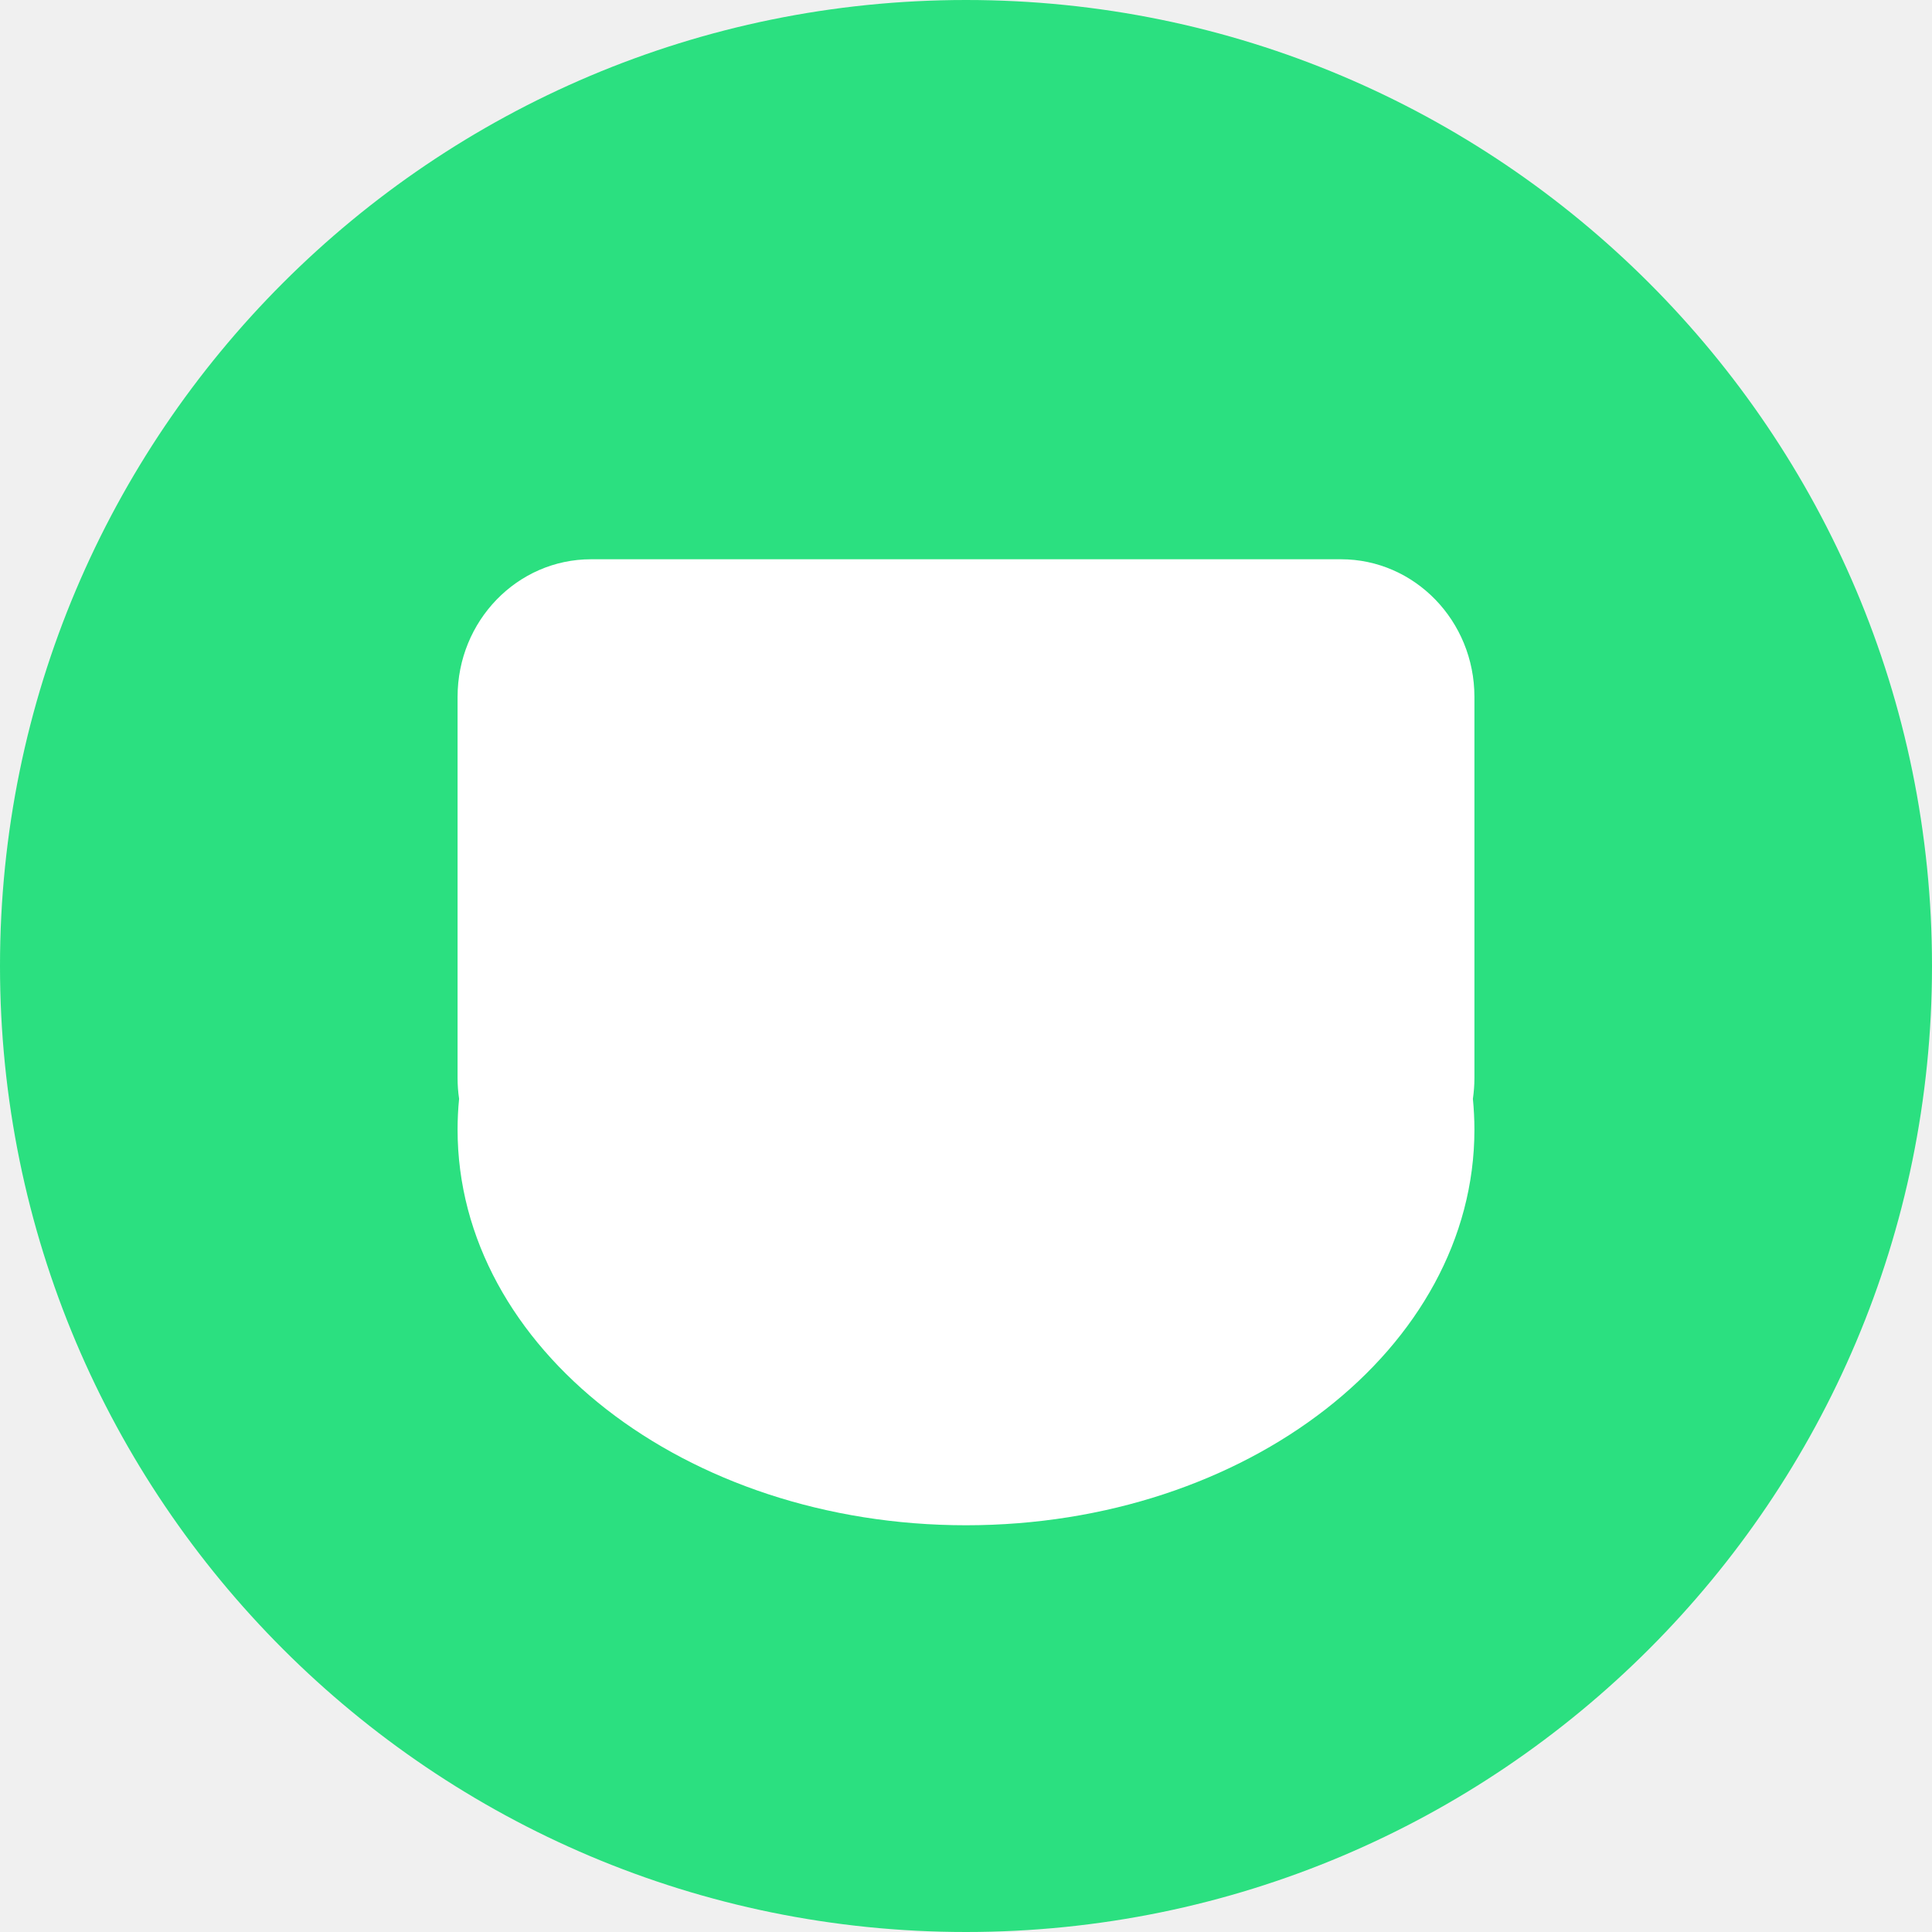
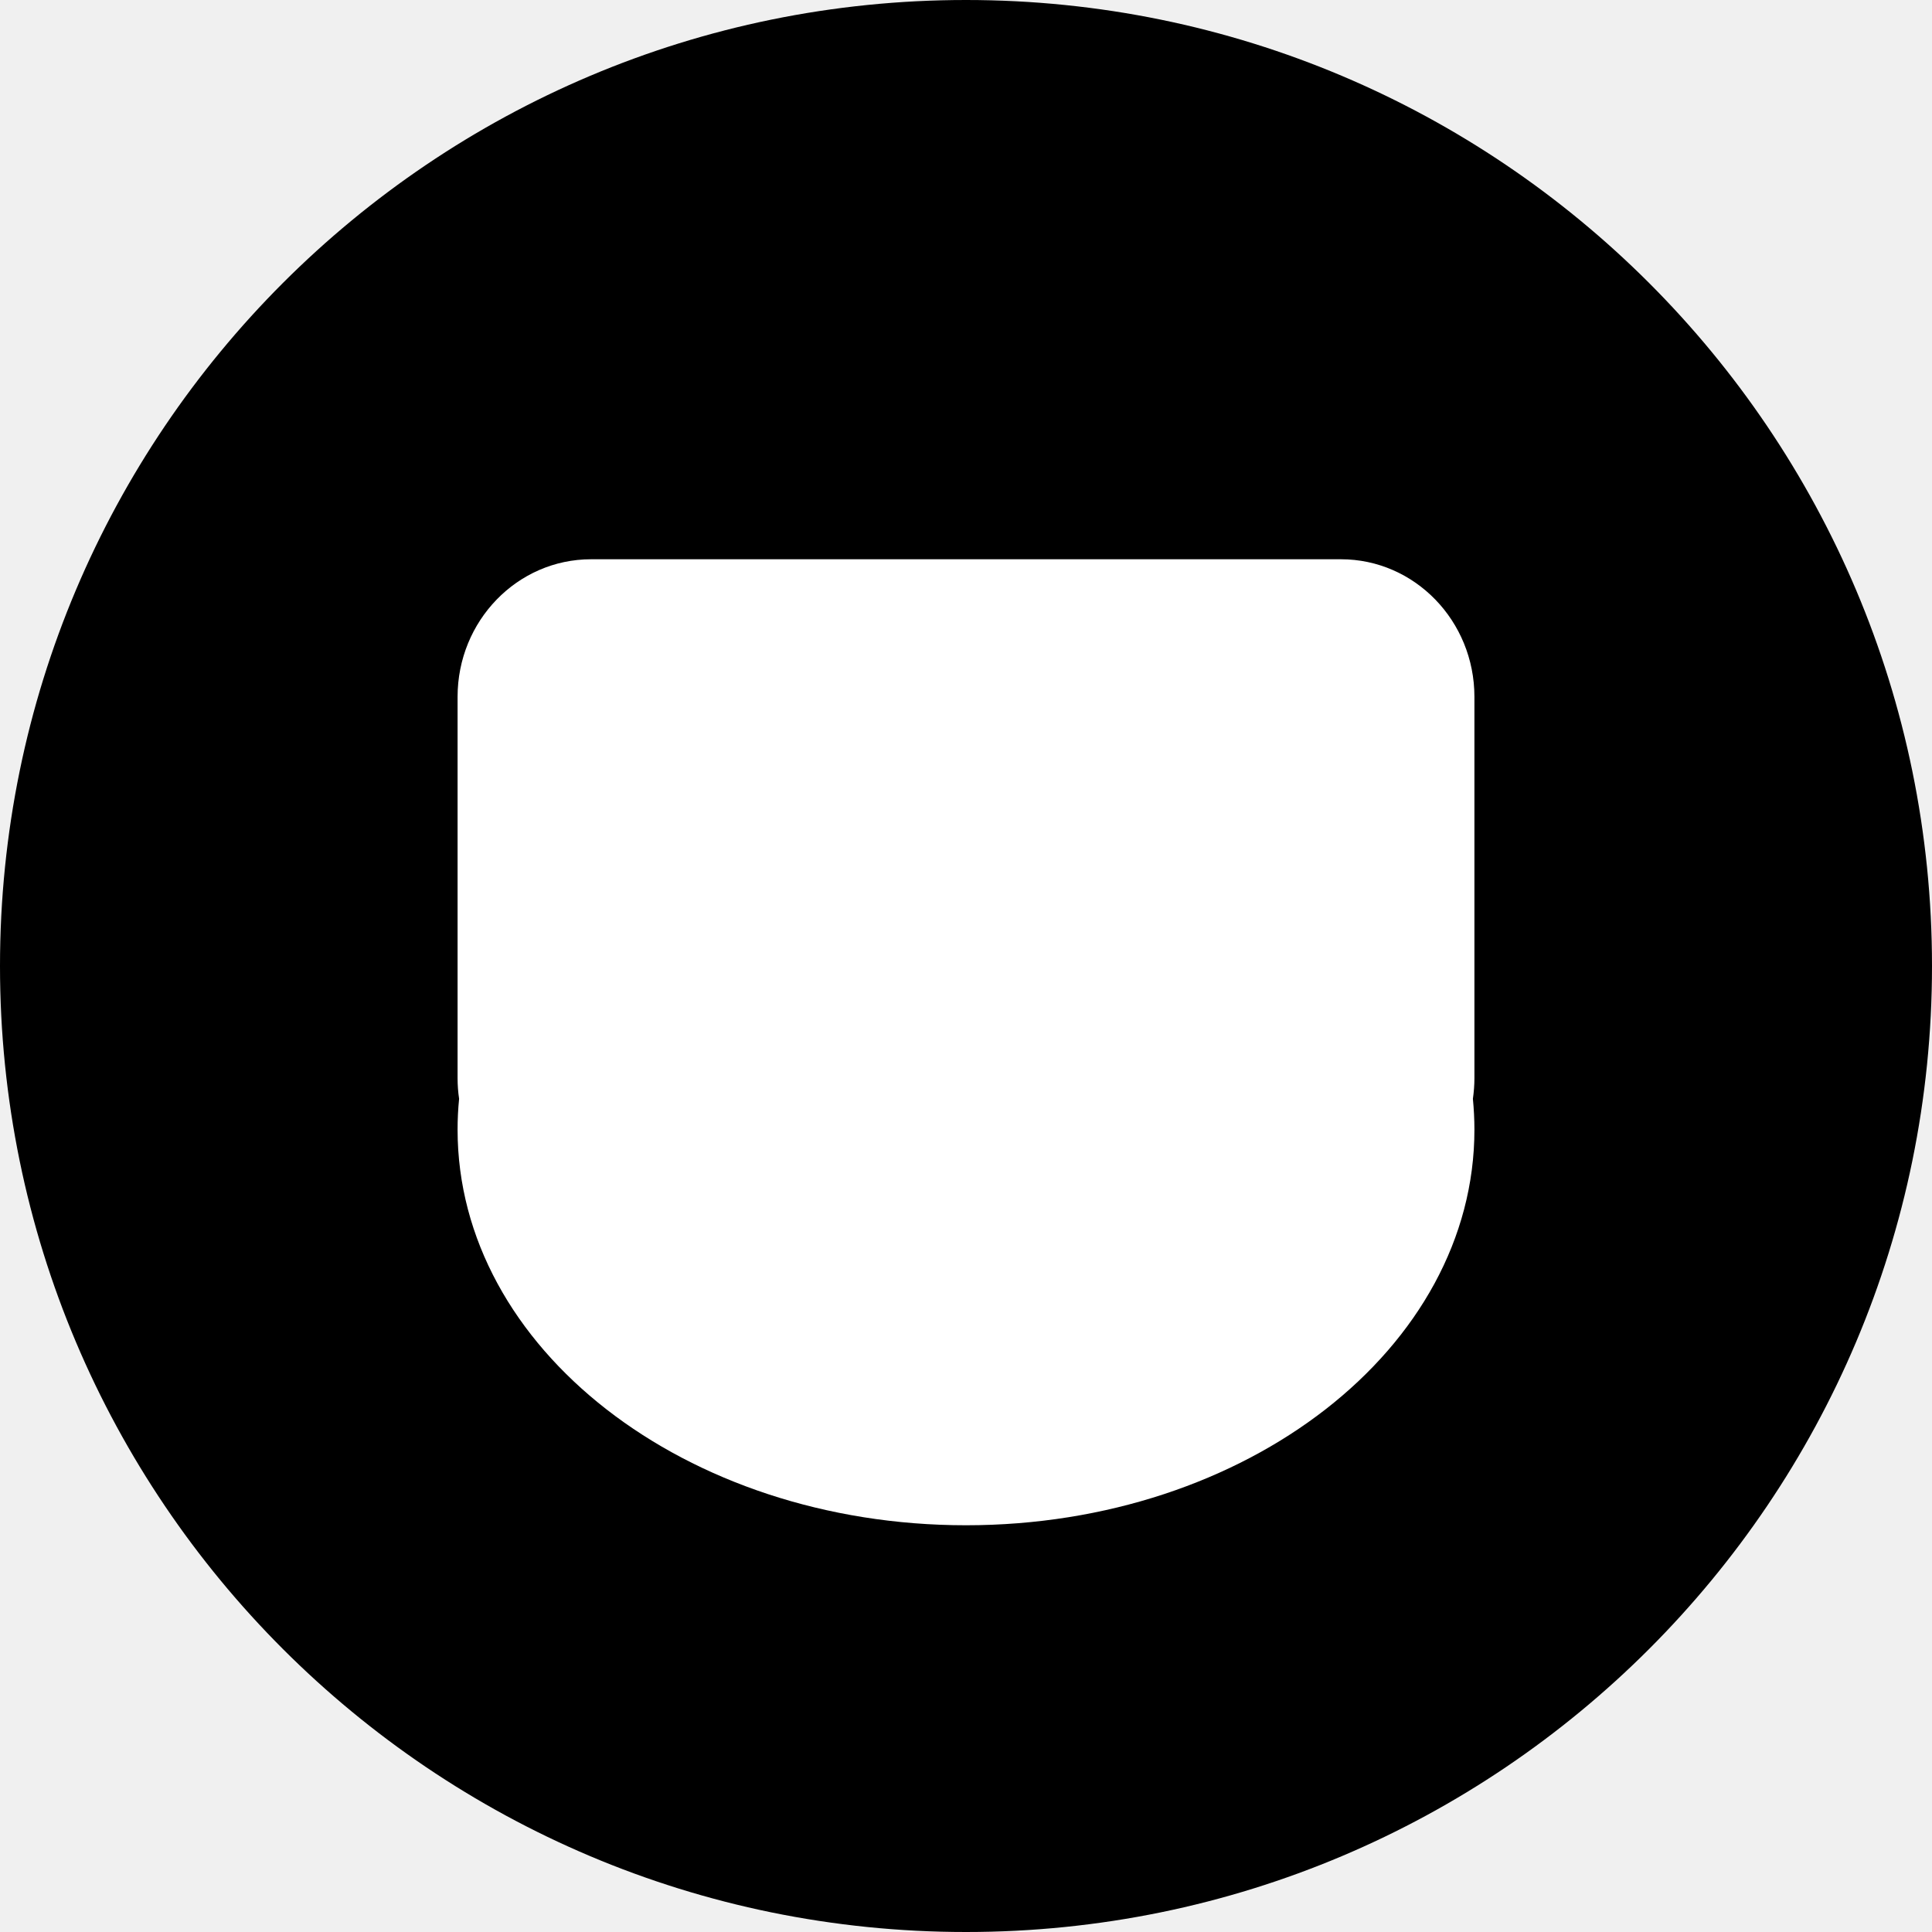
<svg xmlns="http://www.w3.org/2000/svg" width="38" height="38" viewBox="0 0 38 38" fill="none">
-   <path d="M0 19C0 8.507 8.507 0 19 0C29.493 0 38 8.507 38 19C38 29.493 29.493 38 19 38C8.507 38 0 29.493 0 19Z" fill="#2BE080" />
+   <path d="M0 19C0 8.507 8.507 0 19 0C29.493 0 38 8.507 38 19C38 29.493 29.493 38 19 38C8.507 38 0 29.493 0 19Z" fill="black" />
  <path d="M26.375 11H11.625C10.175 11 9 12.212 9 13.706V21.203C9 21.342 9.01 21.479 9.03 21.612C9.01 21.812 9 22.014 9 22.218C9 26.515 13.477 30 19 30C24.523 30 29 26.515 29 22.218C29 22.014 28.989 21.812 28.97 21.612C28.989 21.479 29 21.342 29 21.203V13.706C29 12.212 27.824 11 26.375 11Z" fill="white" />
</svg>
